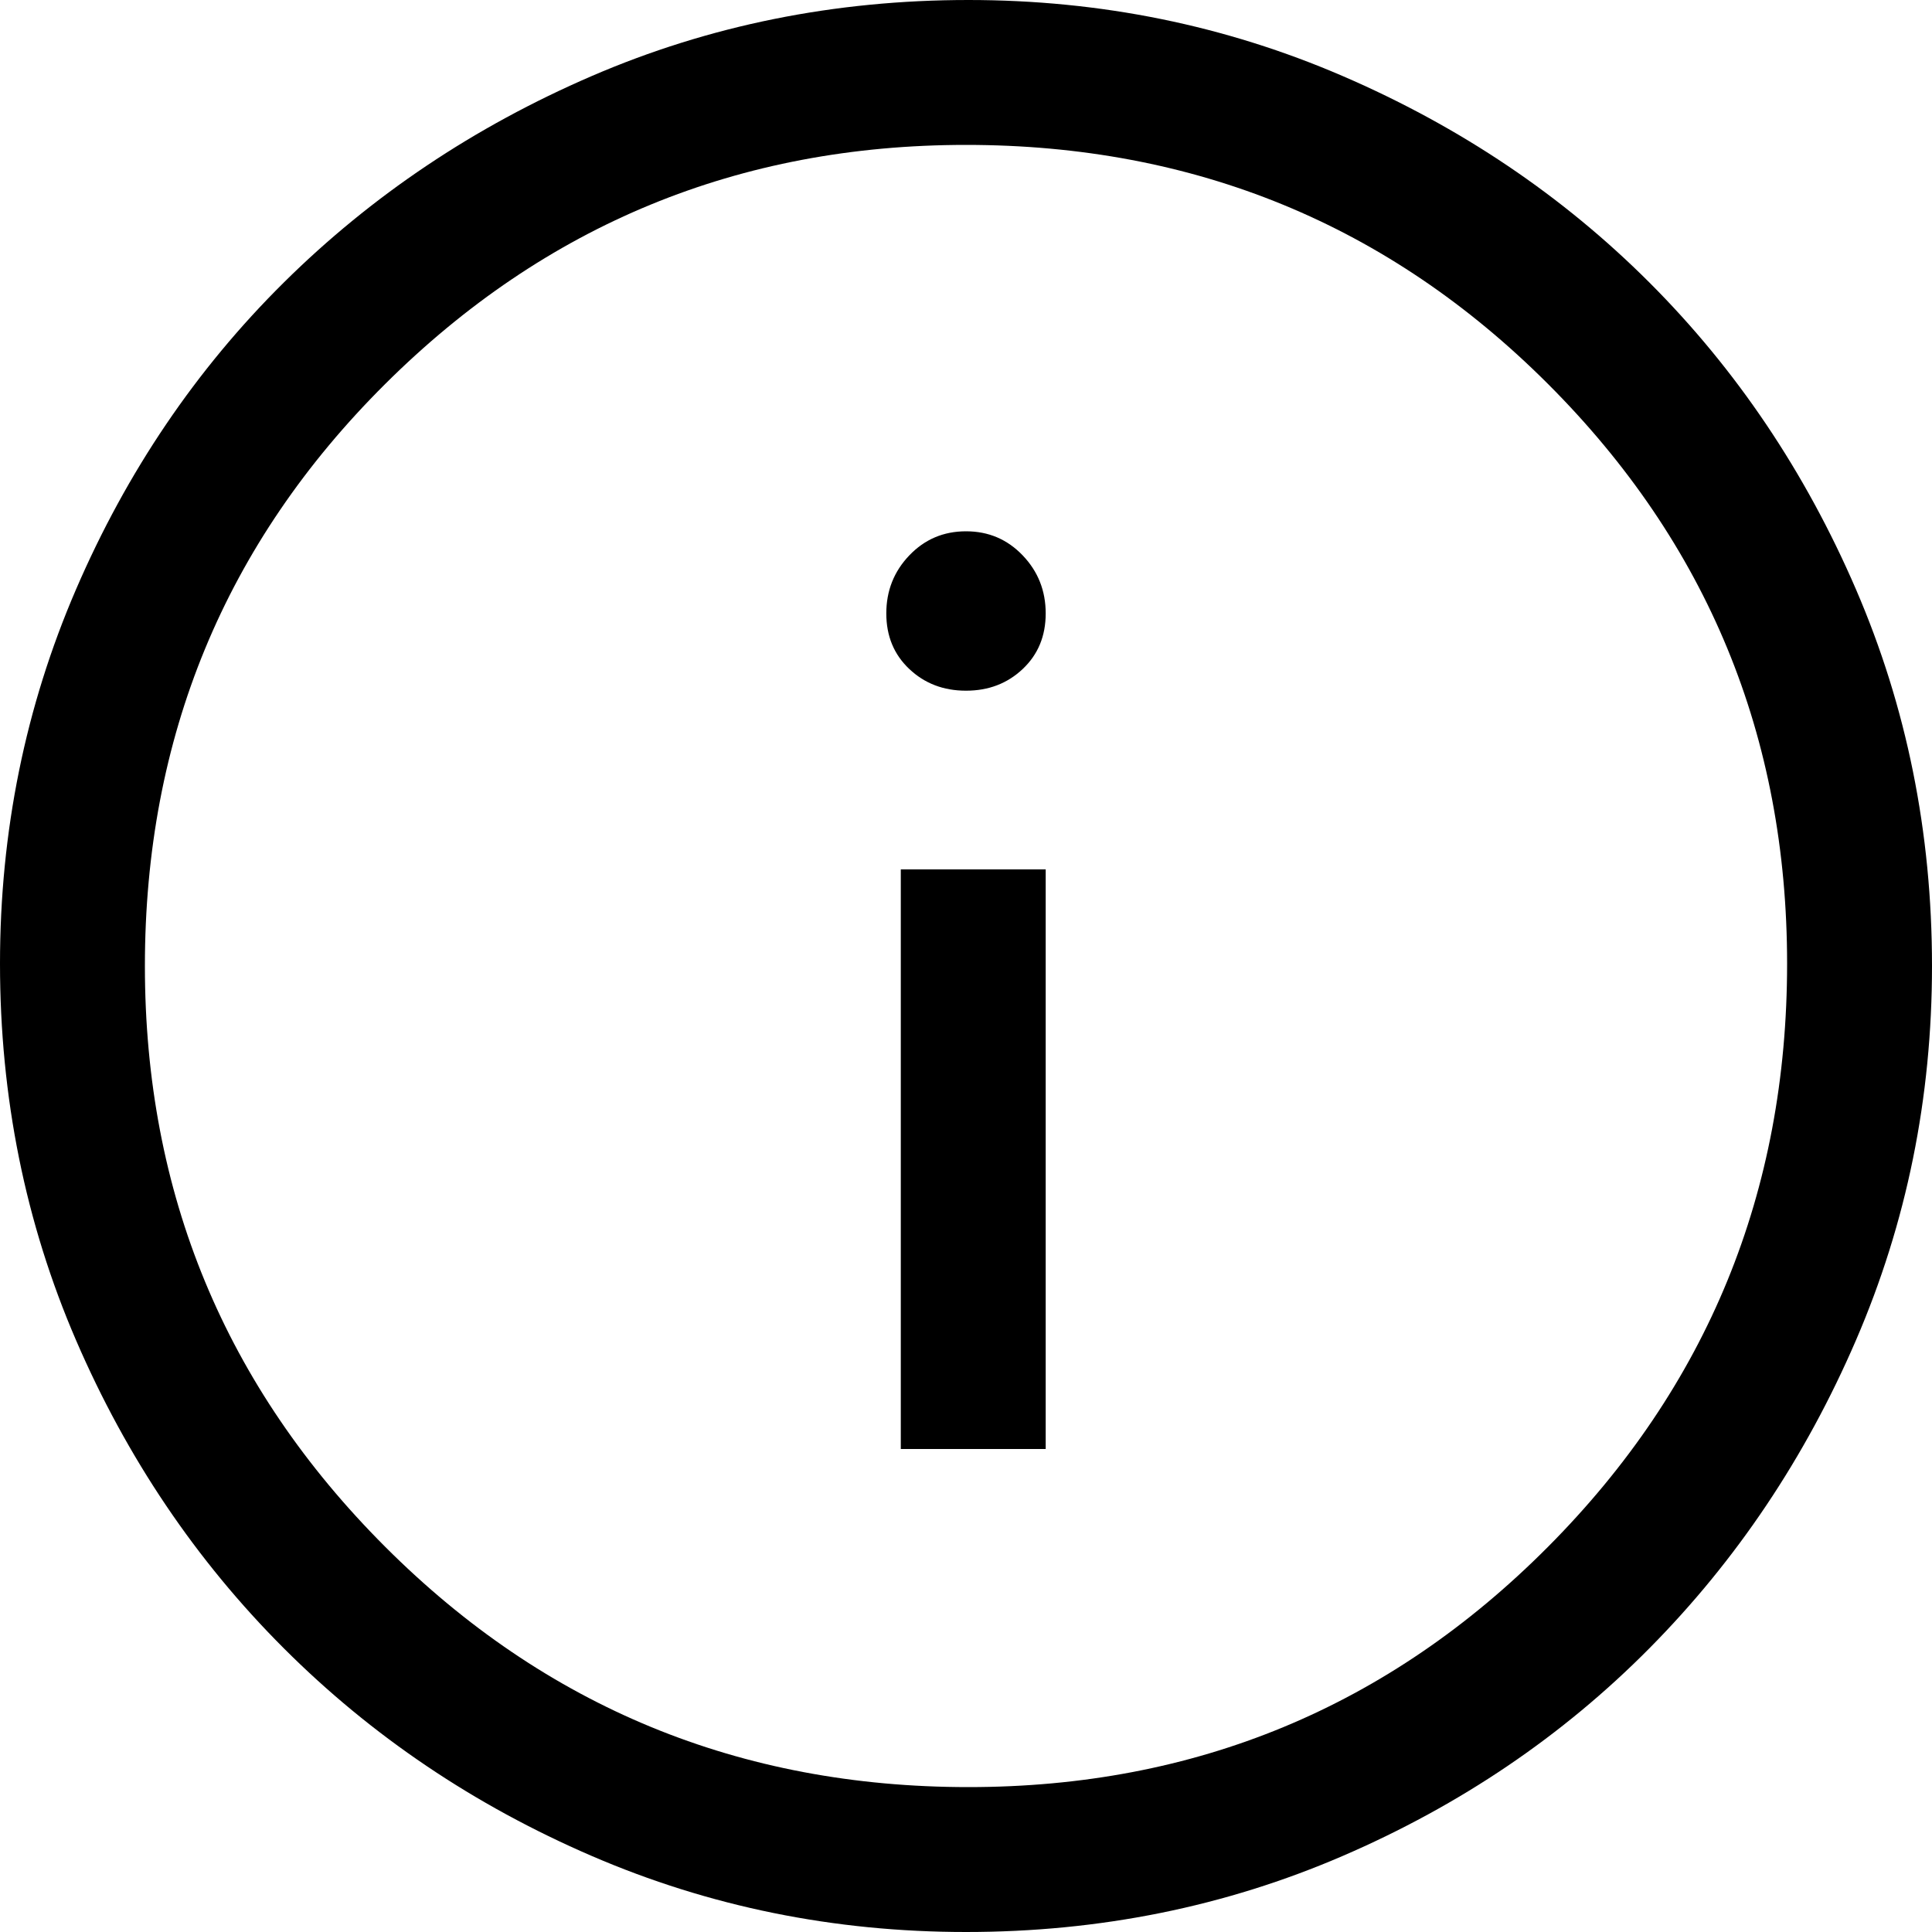
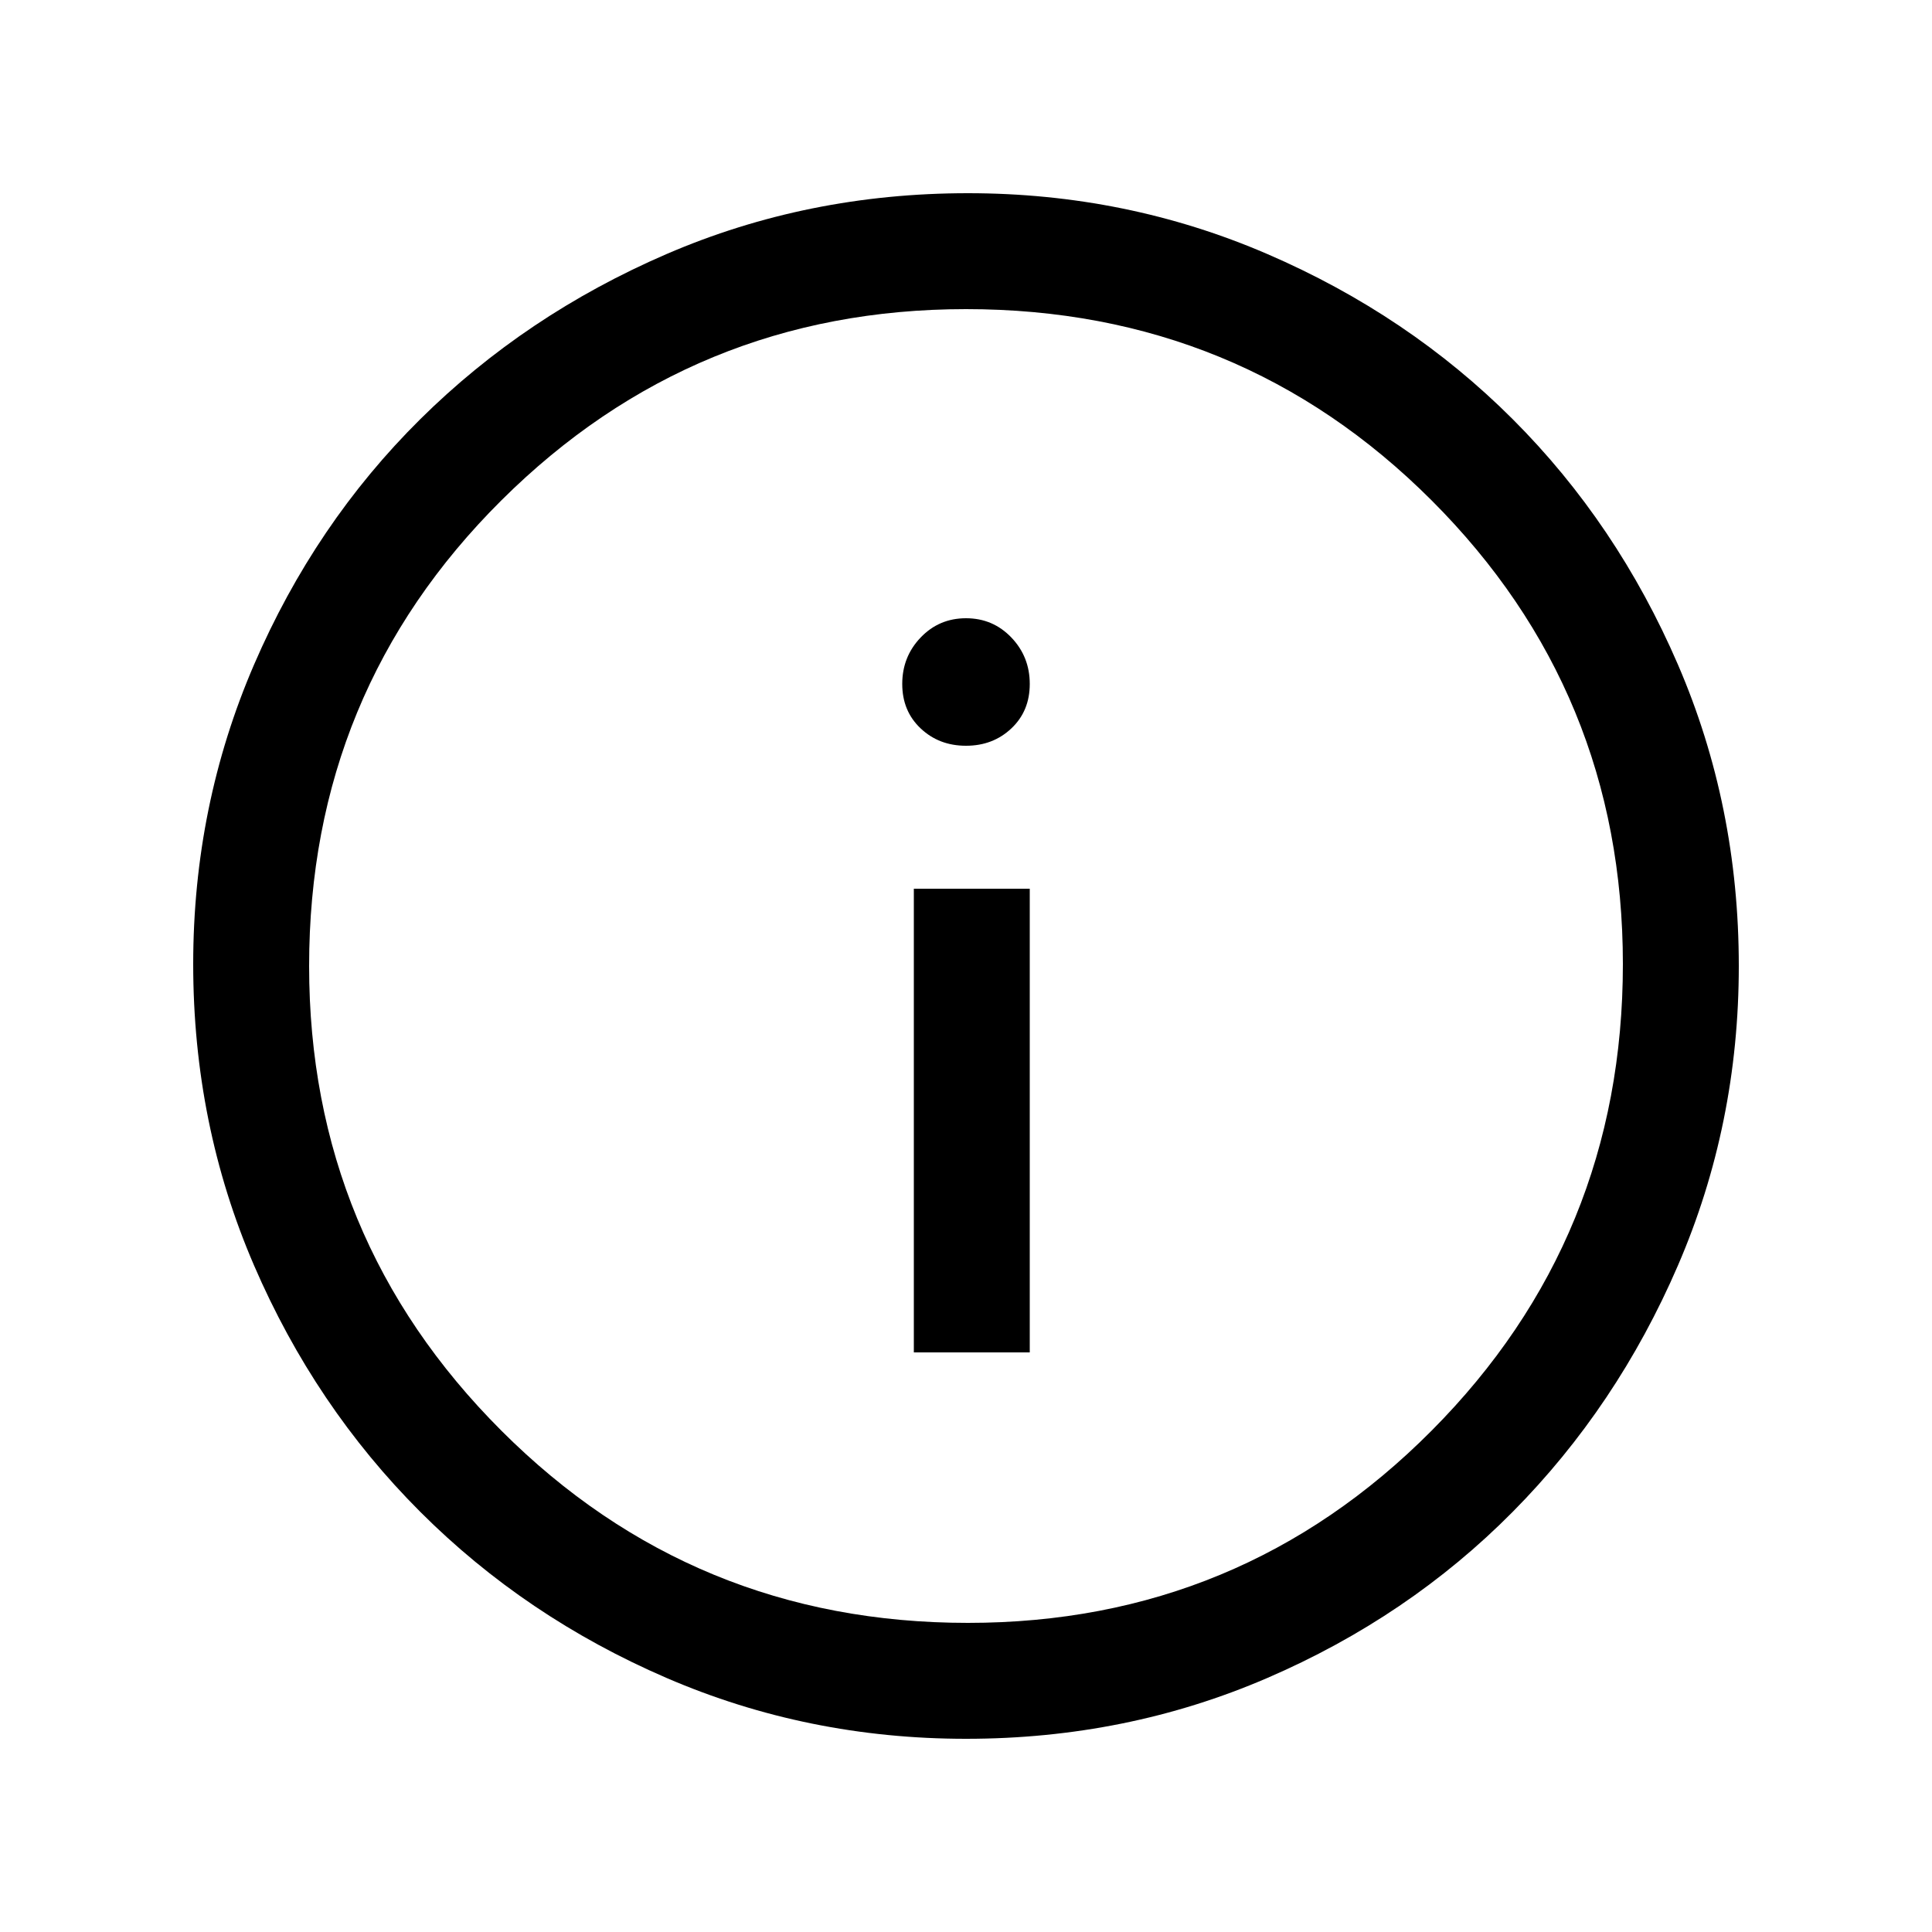
- <svg xmlns="http://www.w3.org/2000/svg" width="16" height="16" viewBox="0 0 16 16" fill="none">
-   <path d="M7.46 12H8.66V7.2H7.46V12ZM8 5.72C8.187 5.72 8.343 5.66 8.47 5.54C8.597 5.42 8.66 5.267 8.66 5.08C8.66 4.893 8.597 4.733 8.47 4.6C8.343 4.467 8.187 4.4 8 4.4C7.813 4.4 7.657 4.467 7.53 4.6C7.403 4.733 7.34 4.893 7.34 5.08C7.34 5.267 7.403 5.42 7.53 5.54C7.657 5.66 7.813 5.72 8 5.72ZM8 16C6.907 16 5.873 15.79 4.9 15.37C3.927 14.95 3.077 14.377 2.35 13.65C1.623 12.923 1.05 12.073 0.63 11.1C0.21 10.127 0 9.087 0 7.98C0 6.887 0.21 5.853 0.63 4.88C1.05 3.907 1.623 3.06 2.35 2.34C3.077 1.62 3.927 1.05 4.9 0.63C5.873 0.21 6.913 0 8.02 0C9.113 0 10.147 0.21 11.12 0.63C12.093 1.05 12.94 1.62 13.66 2.34C14.38 3.06 14.95 3.907 15.37 4.88C15.79 5.853 16 6.893 16 8C16 9.093 15.79 10.127 15.37 11.1C14.95 12.073 14.38 12.923 13.66 13.65C12.94 14.377 12.093 14.95 11.12 15.37C10.147 15.79 9.107 16 8 16ZM8.02 14.8C9.9 14.8 11.5 14.137 12.82 12.81C14.14 11.483 14.8 9.873 14.8 7.98C14.8 6.1 14.14 4.5 12.82 3.18C11.5 1.86 9.893 1.2 8 1.2C6.12 1.2 4.517 1.86 3.19 3.18C1.863 4.5 1.2 6.107 1.2 8C1.2 9.88 1.863 11.483 3.19 12.81C4.517 14.137 6.127 14.8 8.02 14.8Z" fill="black" />
+ <svg xmlns="http://www.w3.org/2000/svg" width="20" height="20" viewBox="0 0 20 20" fill="none">
+   <path d="M9.46 14H10.66V9.2H9.46V14ZM10 7.72C10.187 7.72 10.343 7.66 10.47 7.54C10.597 7.42 10.66 7.267 10.66 7.08C10.66 6.893 10.597 6.733 10.47 6.6C10.343 6.467 10.187 6.4 10 6.4C9.813 6.4 9.657 6.467 9.53 6.6C9.403 6.733 9.34 6.893 9.34 7.08C9.34 7.267 9.403 7.42 9.53 7.54C9.657 7.66 9.813 7.72 10 7.72ZM10 18C8.907 18 7.873 17.79 6.9 17.37C5.927 16.95 5.077 16.377 4.35 15.65C3.623 14.923 3.05 14.073 2.63 13.1C2.21 12.127 2 11.087 2 9.98C2 8.887 2.21 7.853 2.63 6.88C3.05 5.907 3.623 5.06 4.35 4.34C5.077 3.62 5.927 3.05 6.9 2.63C7.873 2.21 8.913 2 10.02 2C11.113 2 12.147 2.21 13.12 2.63C14.093 3.05 14.94 3.62 15.66 4.34C16.38 5.06 16.95 5.907 17.37 6.88C17.79 7.853 18 8.893 18 10C18 11.093 17.79 12.127 17.37 13.1C16.95 14.073 16.38 14.923 15.66 15.65C14.94 16.377 14.093 16.95 13.12 17.37C12.147 17.79 11.107 18 10 18ZM10.02 16.8C11.9 16.8 13.5 16.137 14.82 14.81C16.14 13.483 16.8 11.873 16.8 9.98C16.8 8.1 16.14 6.5 14.82 5.18C13.5 3.86 11.893 3.2 10 3.2C8.12 3.2 6.517 3.86 5.19 5.18C3.863 6.5 3.2 8.107 3.2 10C3.2 11.88 3.863 13.483 5.19 14.81C6.517 16.137 8.127 16.8 10.02 16.8Z" fill="black" />
</svg>
